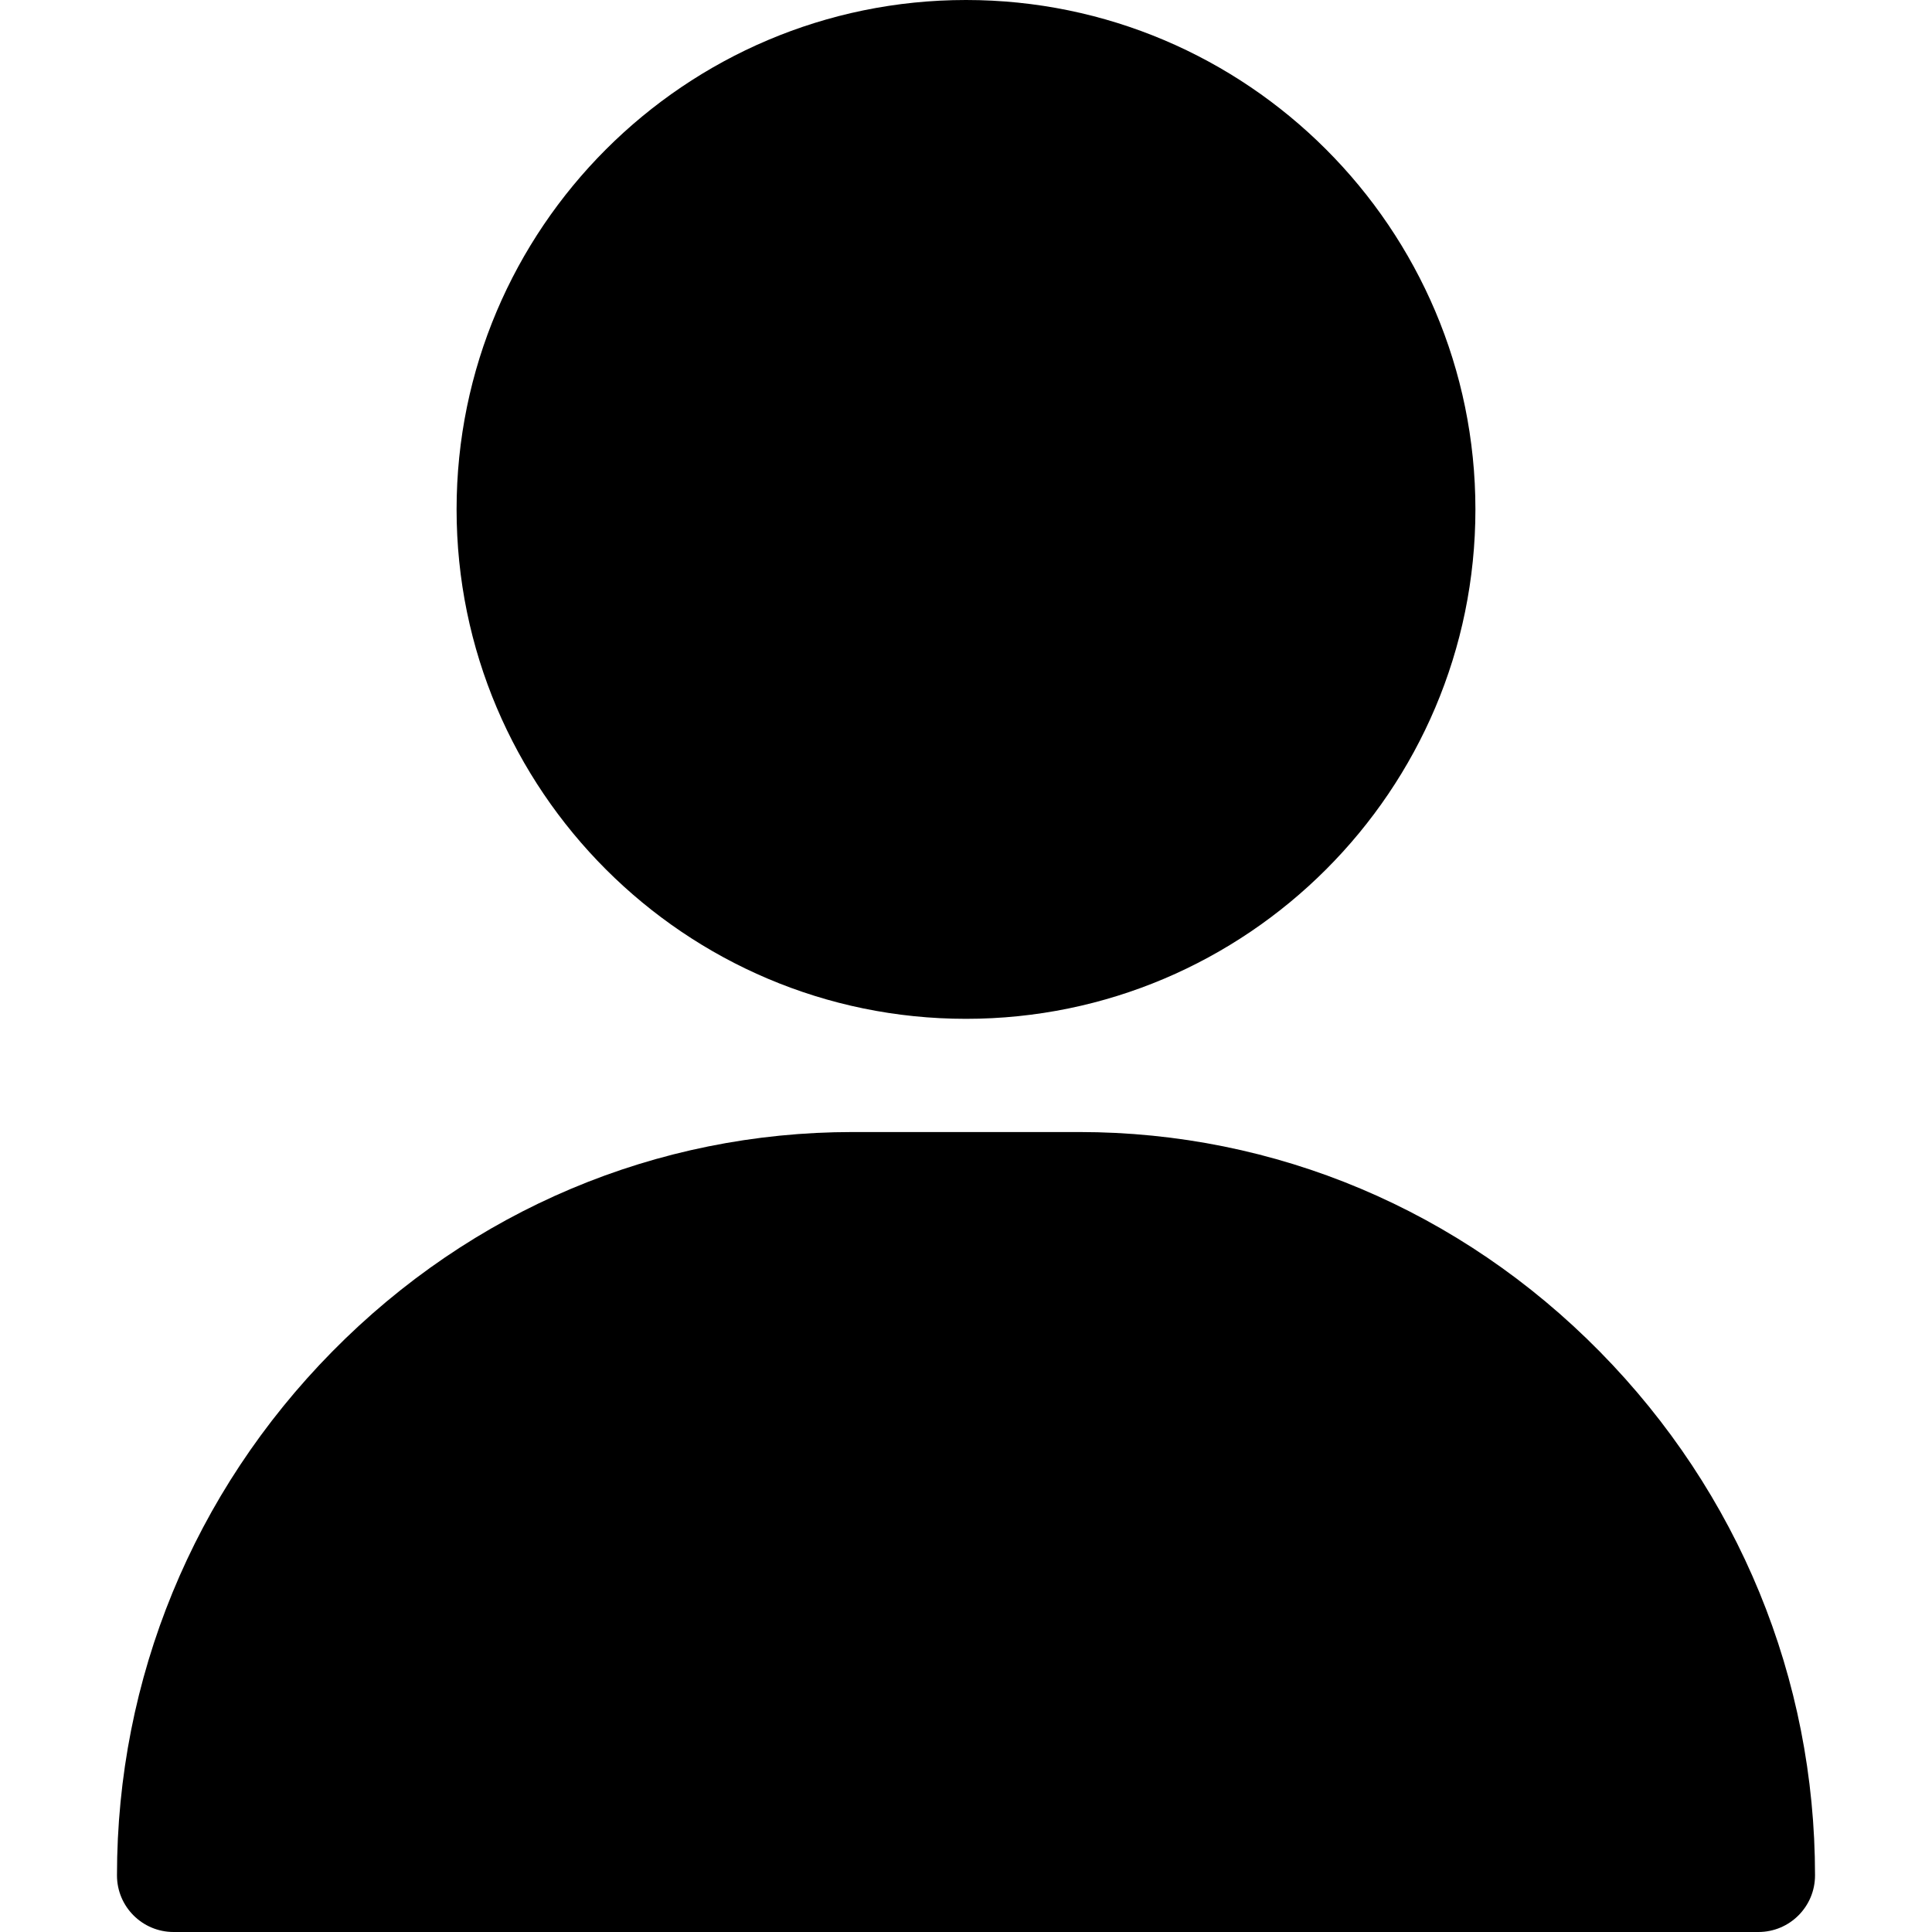
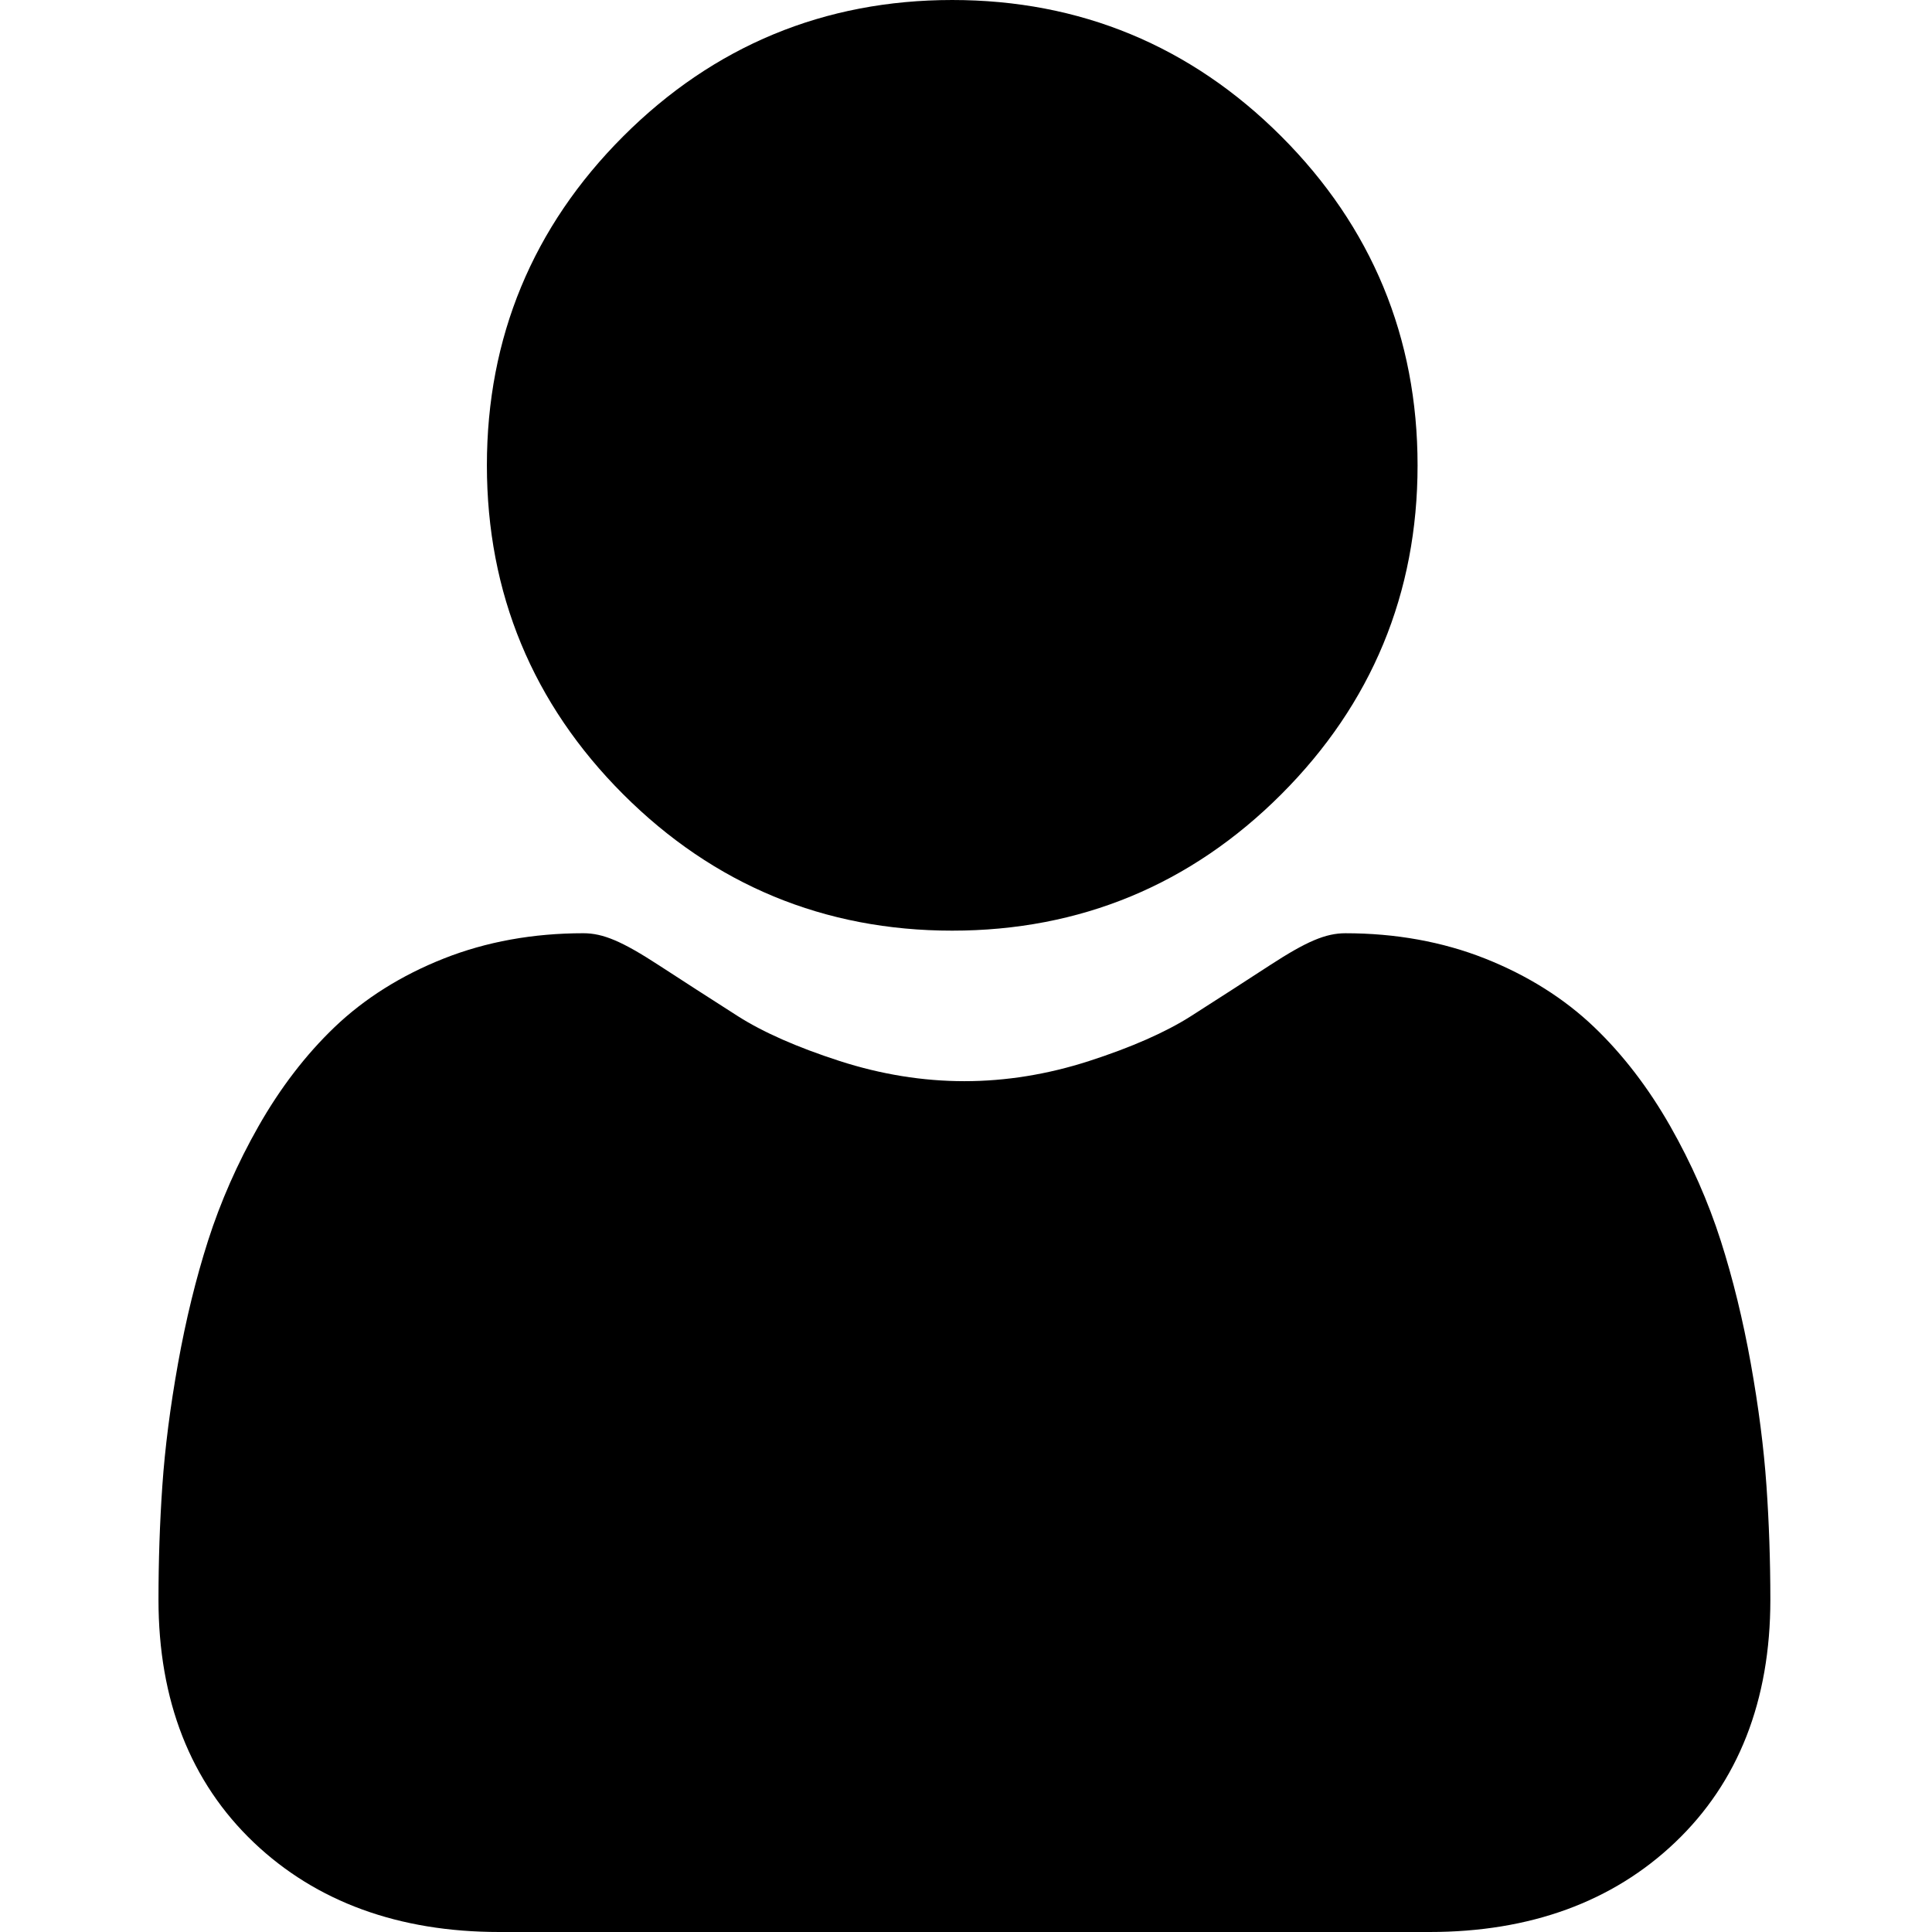
- <svg xmlns="http://www.w3.org/2000/svg" version="1.1" id="Layer_1" x="0px" y="0px" viewBox="0 0 512 512" style="enable-background:new 0 0 512 512;" xml:space="preserve">
-   <g>
-     <g>
-       <path d="M256,0c-74.439,0-135,60.561-135,135s60.561,135,135,135s135-60.561,135-135S330.439,0,256,0z" />
-     </g>
-   </g>
-   <g>
-     <g>
-       <path d="M423.966,358.195C387.006,320.667,338.009,300,286,300h-60c-52.008,0-101.006,20.667-137.966,58.195    C51.255,395.539,31,444.833,31,497c0,8.284,6.716,15,15,15h420c8.284,0,15-6.716,15-15    C481,444.833,460.745,395.539,423.966,358.195z" />
-     </g>
-   </g>
-   <g>
- </g>
-   <g>
- </g>
-   <g>
- </g>
-   <g>
- </g>
-   <g>
- </g>
-   <g>
- </g>
-   <g>
- </g>
-   <g>
- </g>
-   <g>
- </g>
-   <g>
- </g>
-   <g>
- </g>
-   <g>
- </g>
-   <g>
- </g>
-   <g>
- </g>
-   <g>
- </g>
+ <svg xmlns="http://www.w3.org/2000/svg" viewBox="-42 0 512 512.002">
+   <path d="m210.352 246.633c33.883 0 63.223-12.152 87.195-36.129 23.973-23.973 36.125-53.305 36.125-87.191 0-33.875-12.152-63.211-36.129-87.191-23.977-23.969-53.312-36.121-87.191-36.121-33.887 0-63.219 12.152-87.191 36.125s-36.129 53.309-36.129 87.188c0 33.887 12.156 63.223 36.133 87.195 23.977 23.969 53.312 36.125 87.188 36.125zm0 0" />
+   <path d="m426.129 393.703c-.691-9.977-2.09-20.859-4.148-32.352-2.078-11.578-4.754-22.523-7.957-32.527-3.309-10.34-7.809-20.551-13.371-30.336-5.773-10.156-12.555-19-20.164-26.277-7.957-7.613-17.699-13.734-28.965-18.199-11.227-4.441-23.668-6.691-36.977-6.691-5.227 0-10.281 2.145-20.043 8.5-6.008 3.918-13.035 8.449-20.879 13.461-6.707 4.273-15.793 8.277-27.016 11.902-10.949 3.543-22.066 5.34-33.039 5.34-10.973 0-22.086-1.797-33.047-5.34-11.211-3.621-20.297-7.625-26.996-11.898-7.77-4.965-14.801-9.496-20.898-13.469-9.75-6.355-14.809-8.5-20.035-8.5-13.312 0-25.75 2.254-36.973 6.699-11.258 4.457-21.004 10.578-28.969 18.199-7.605 7.281-14.391 16.121-20.156 26.273-5.559 9.785-10.059 19.992-13.371 30.34-3.199 10.004-5.875 20.945-7.953 32.523-2.059 11.477-3.457 22.363-4.148 32.363-.68 9.797-1.023 19.965-1.023 30.234 0 26.727 8.496 48.363 25.25 64.32 16.547 15.746 38.441 23.734 65.066 23.734h246.531c26.625 0 48.512-7.984 65.062-23.734 16.758-15.945 25.254-37.586 25.254-64.324-.004-10.316-.352-20.492-1.035-30.242zm0 0" />
</svg>
